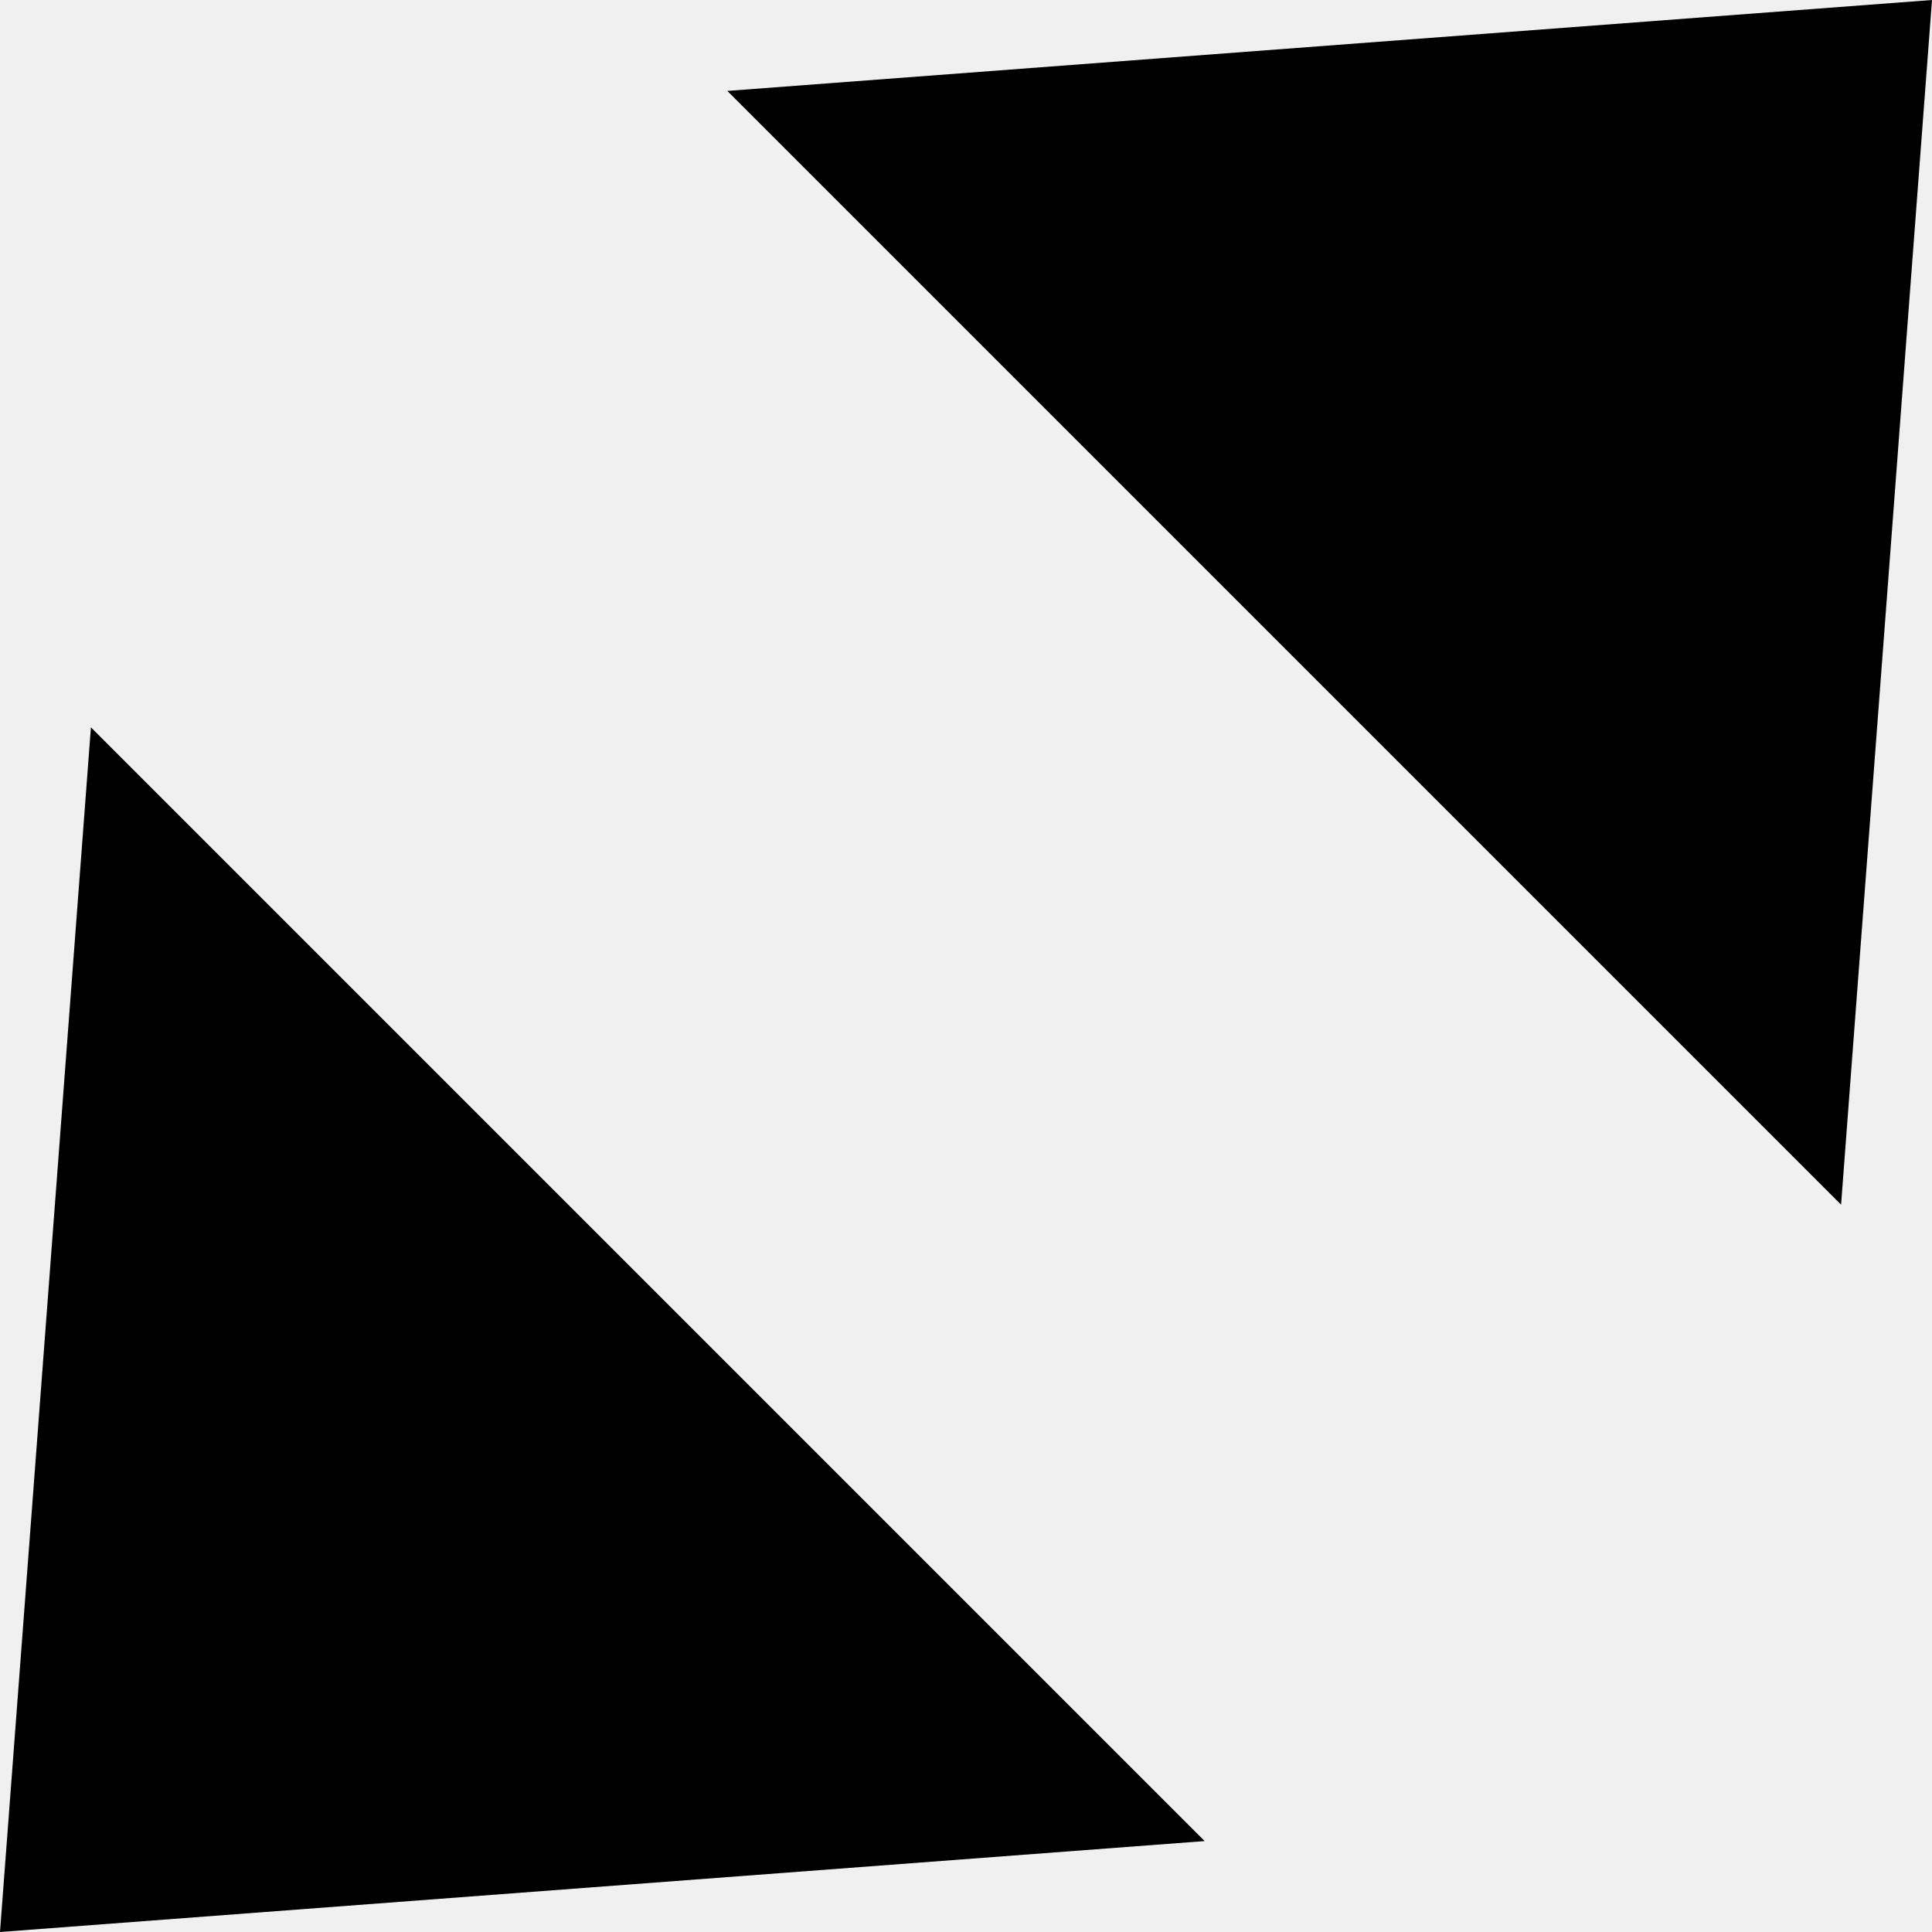
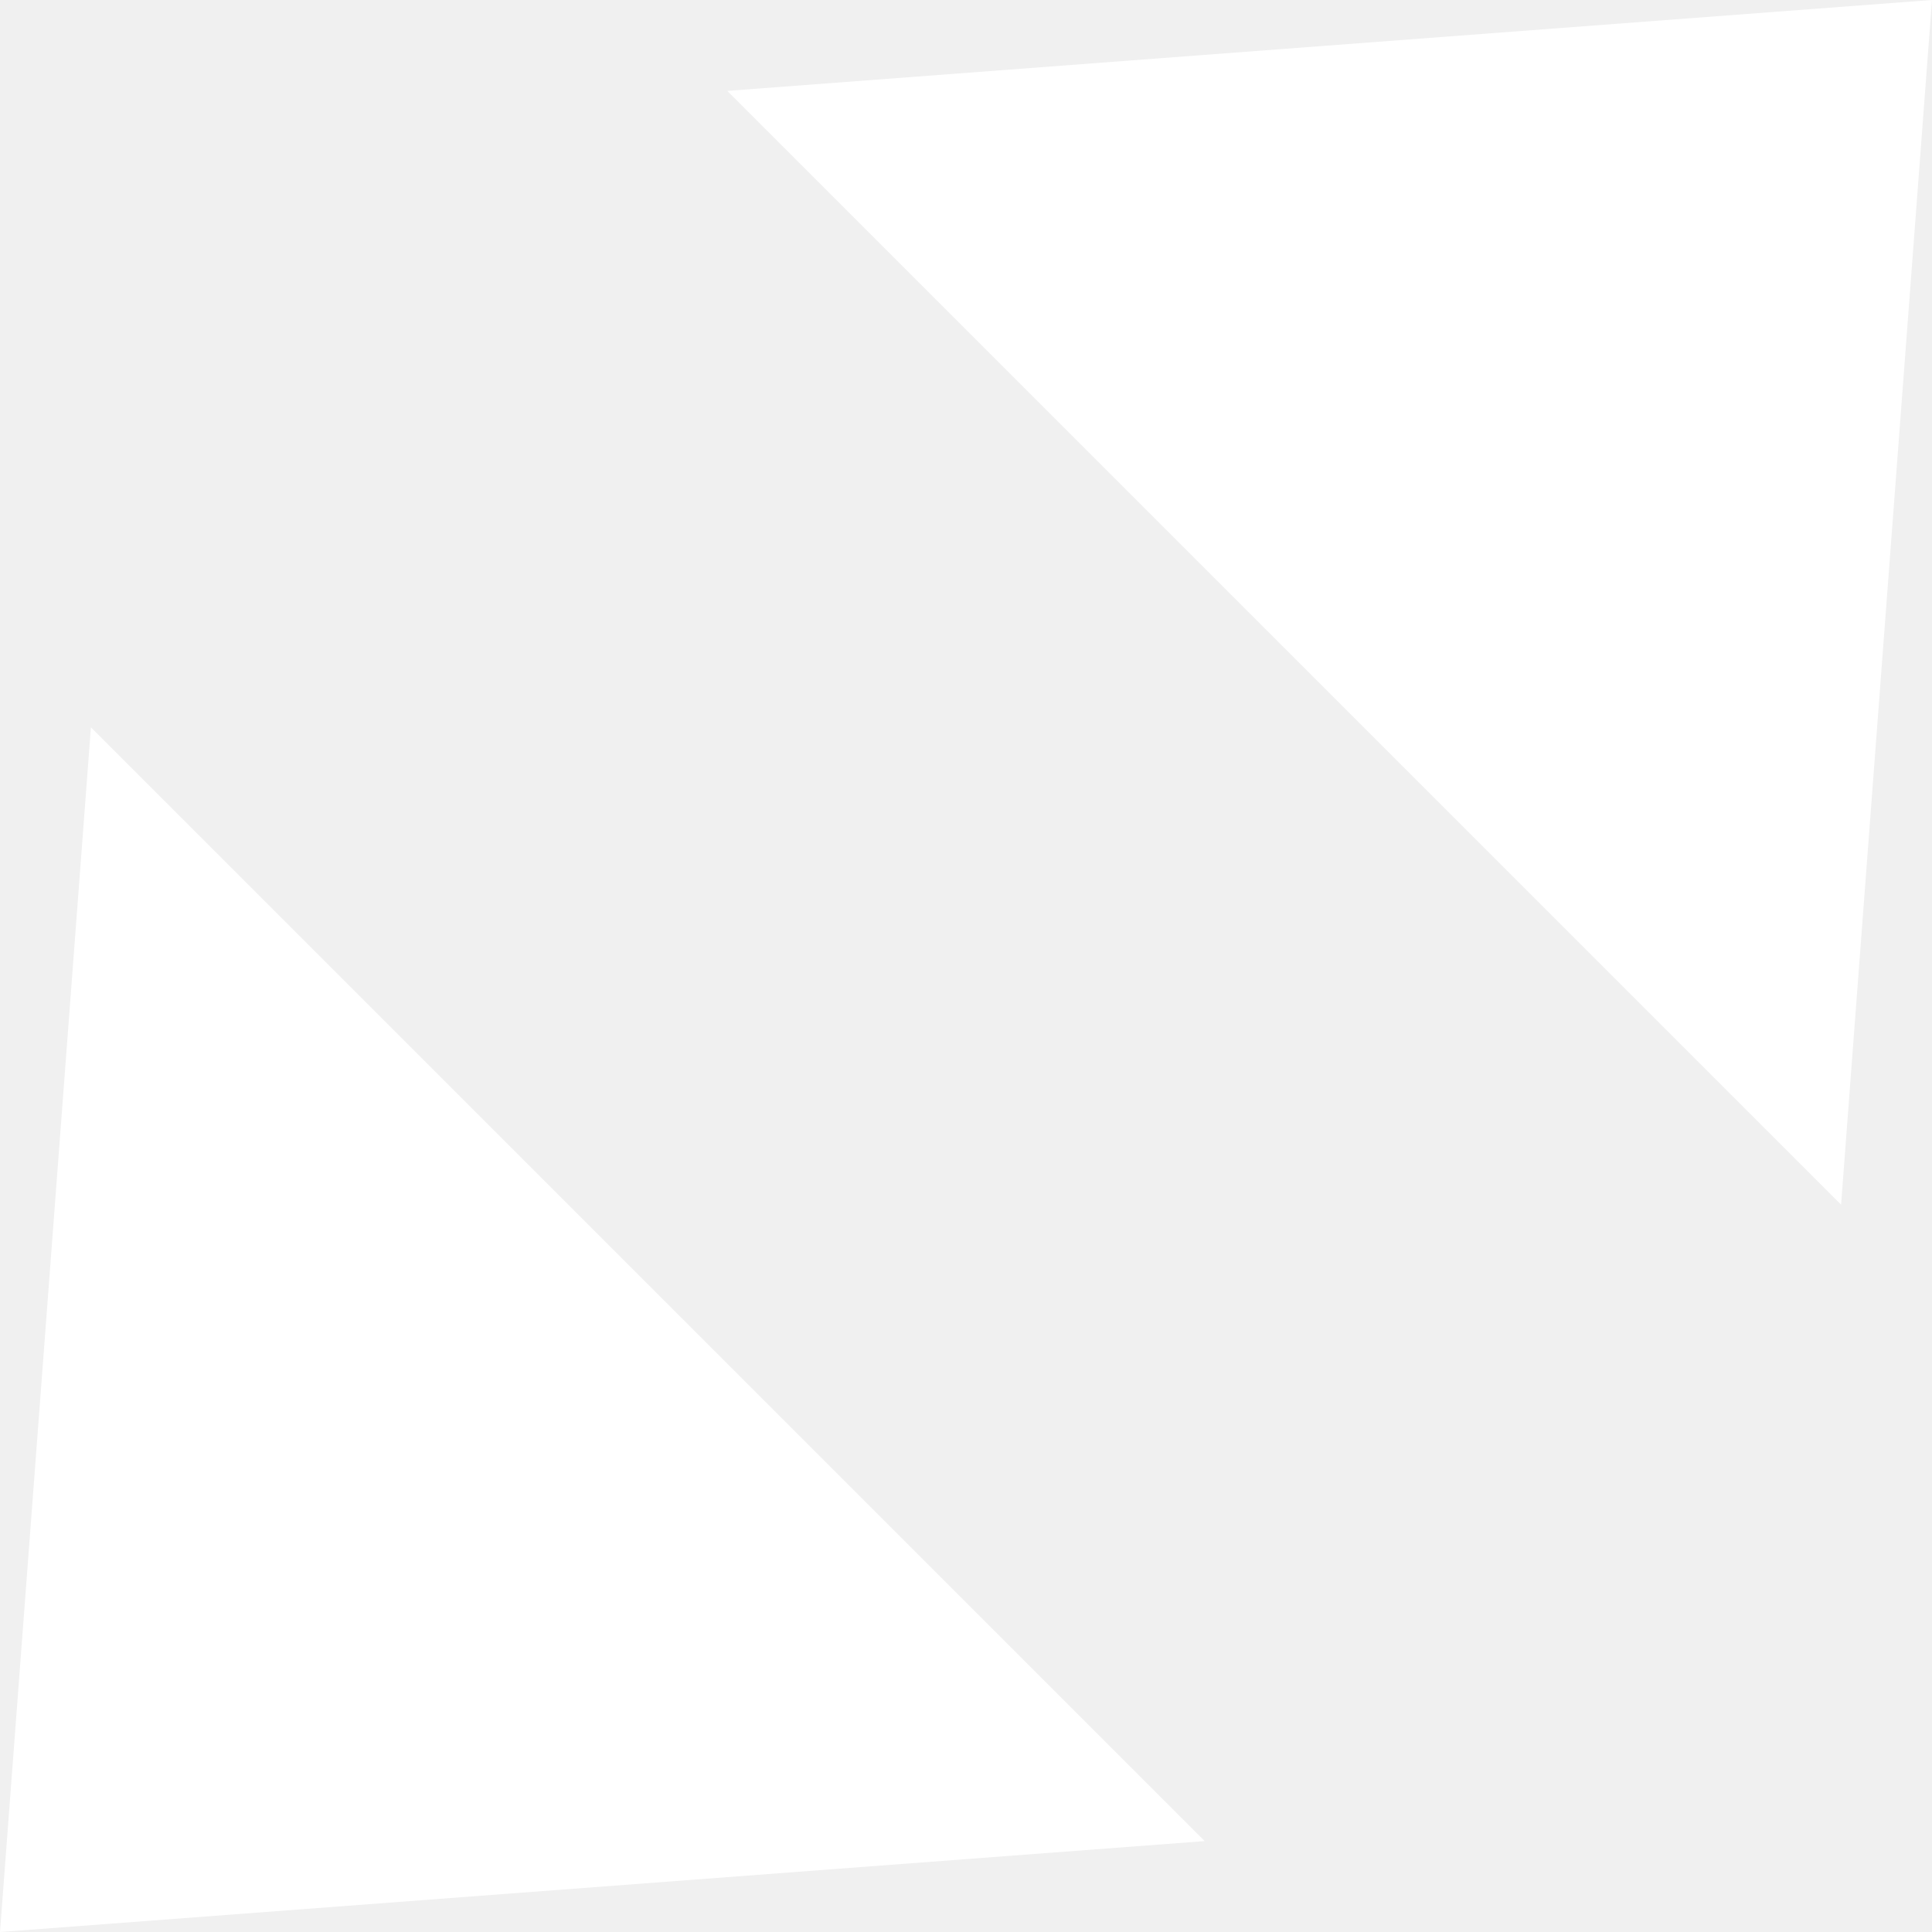
<svg xmlns="http://www.w3.org/2000/svg" version="1.1" id="Layer_1" x="0px" y="0px" viewBox="0 0 8.5 8.5" enable-background="new 0 0 8.5 8.5" xml:space="preserve">
  <g>
-     <polygon fill="$nemo-color-LightPoint" points="3.2,0.4 8.5,0 8.1,5.3  " />
-     <polygon fill="$nemo-color-LightPoint" points="5.3,8.1 0,8.5 0.4,3.2  " />
+     <polygon fill="#ffffff" points="3.2,0.4 8.5,0 8.1,5.3  " />
+     <polygon fill="#ffffff" points="5.3,8.1 0,8.5 0.4,3.2  " />
  </g>
</svg>
